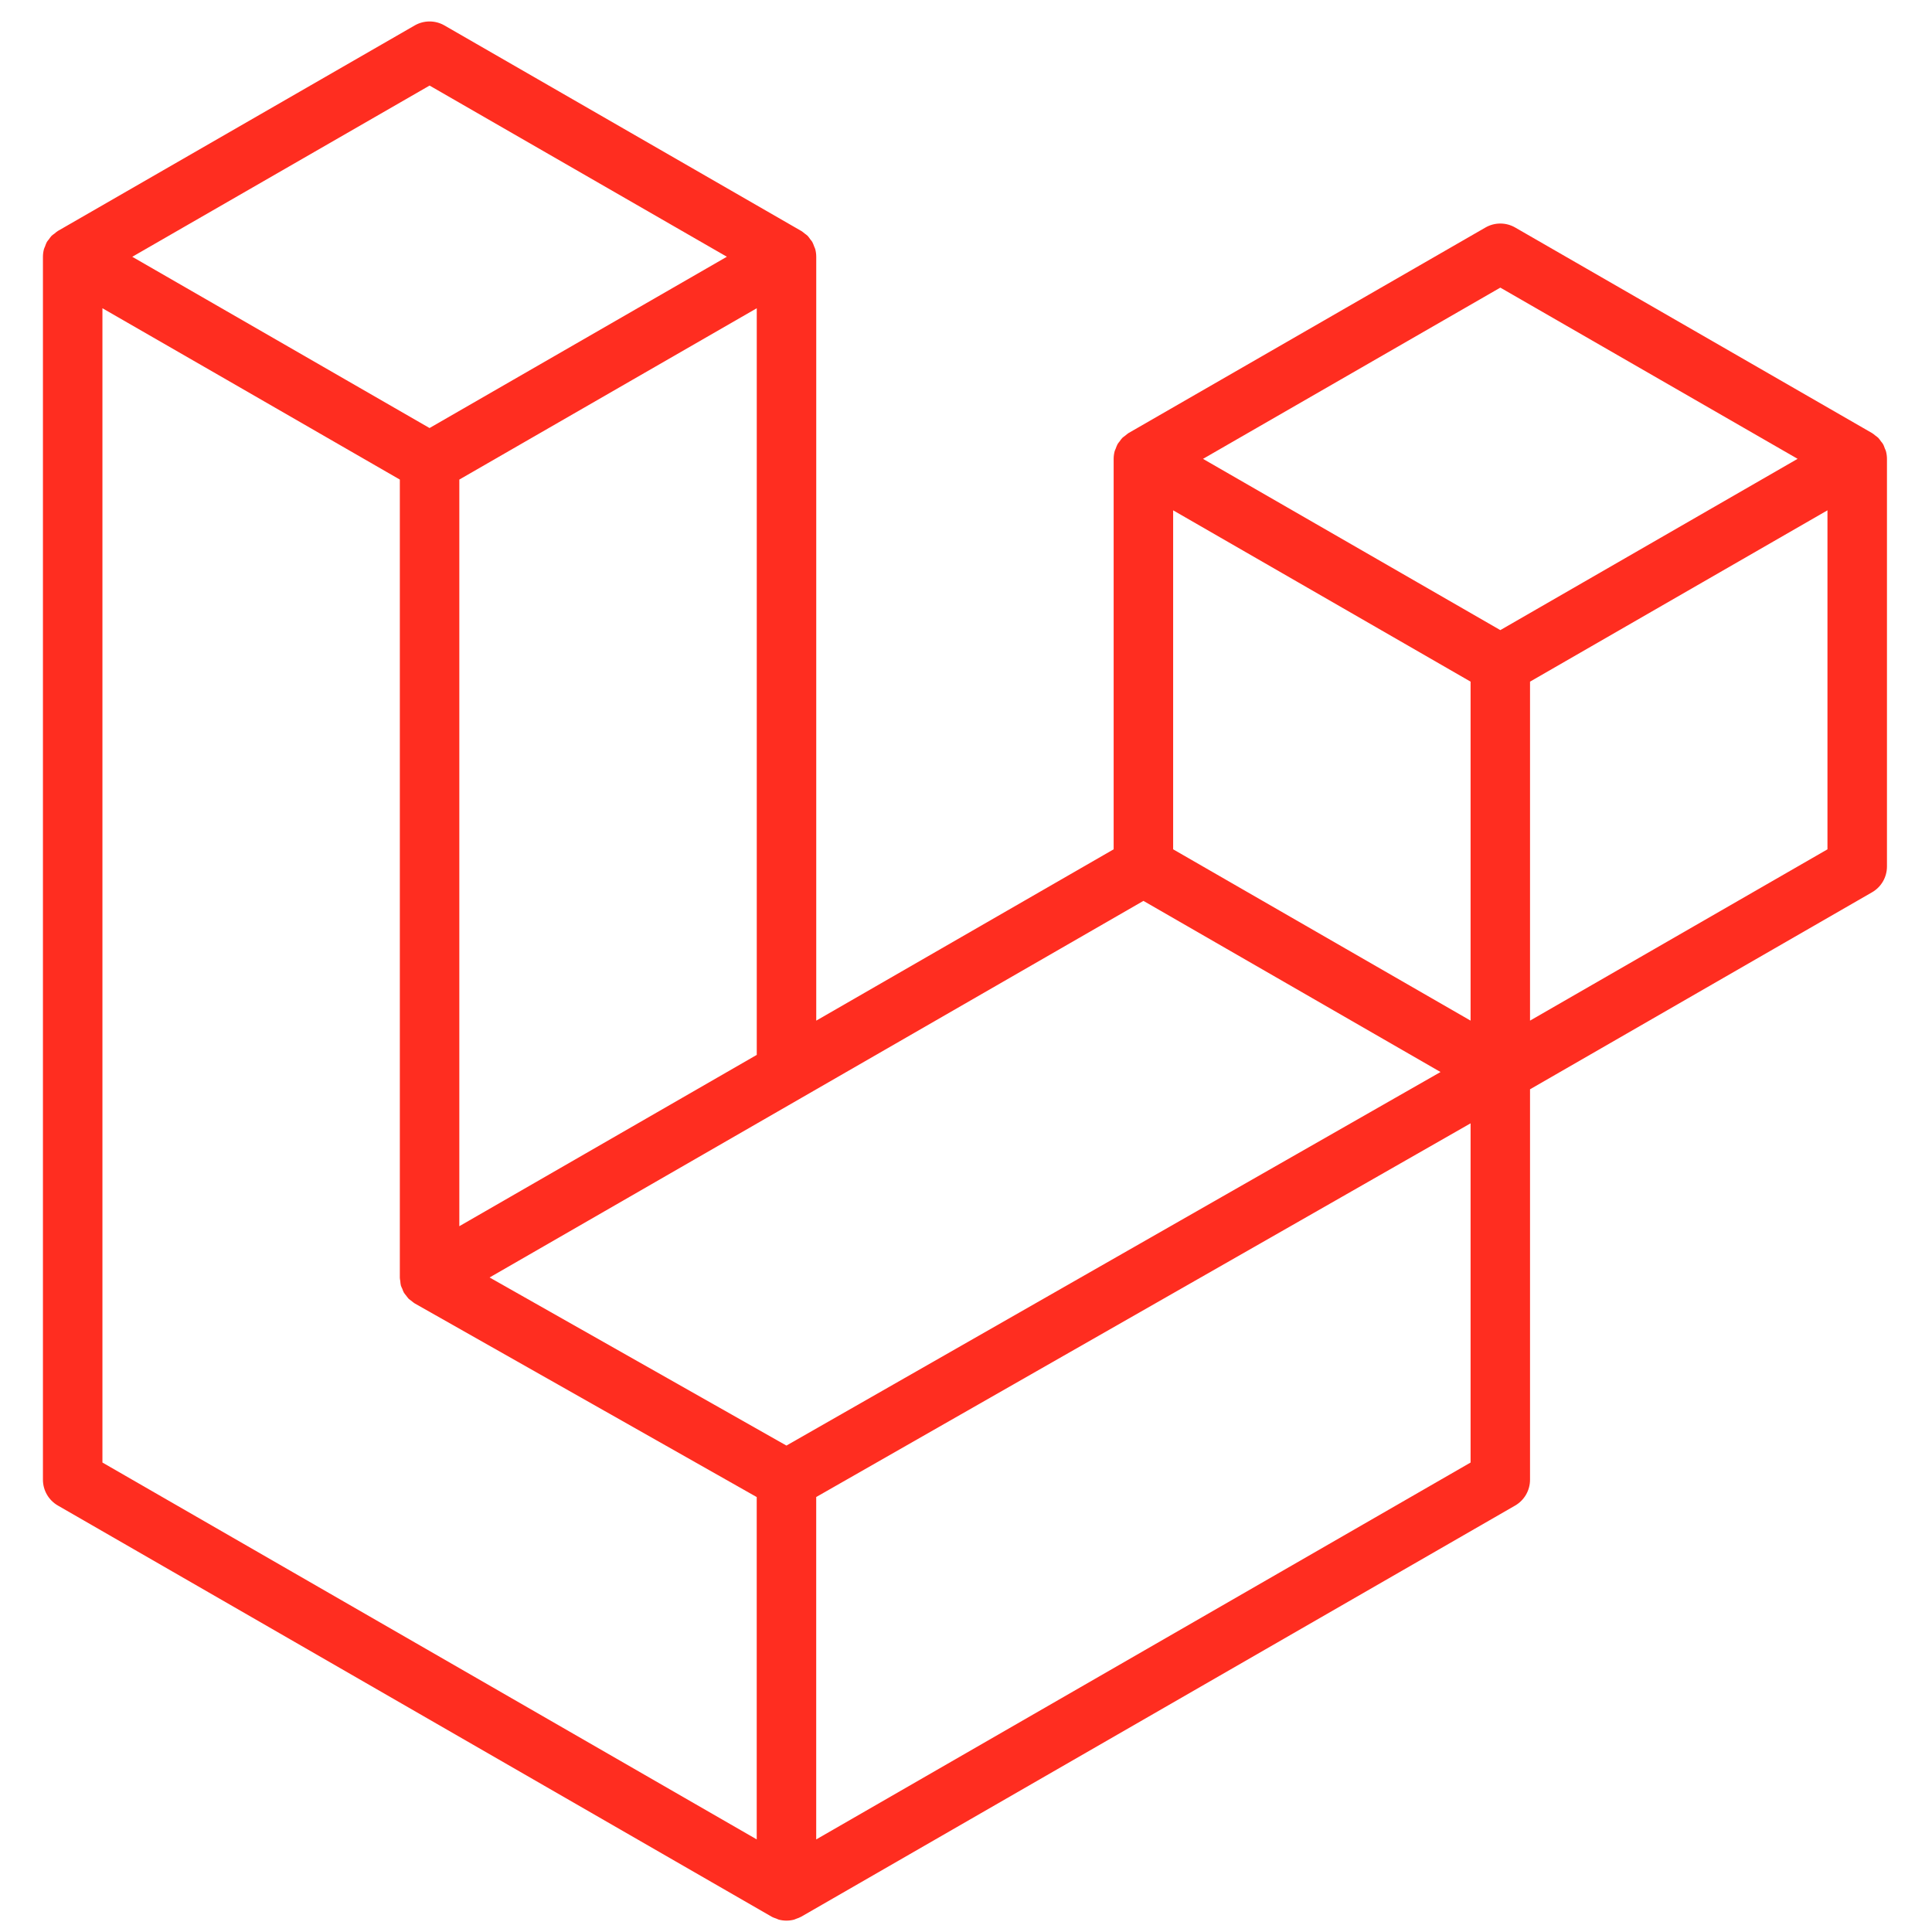
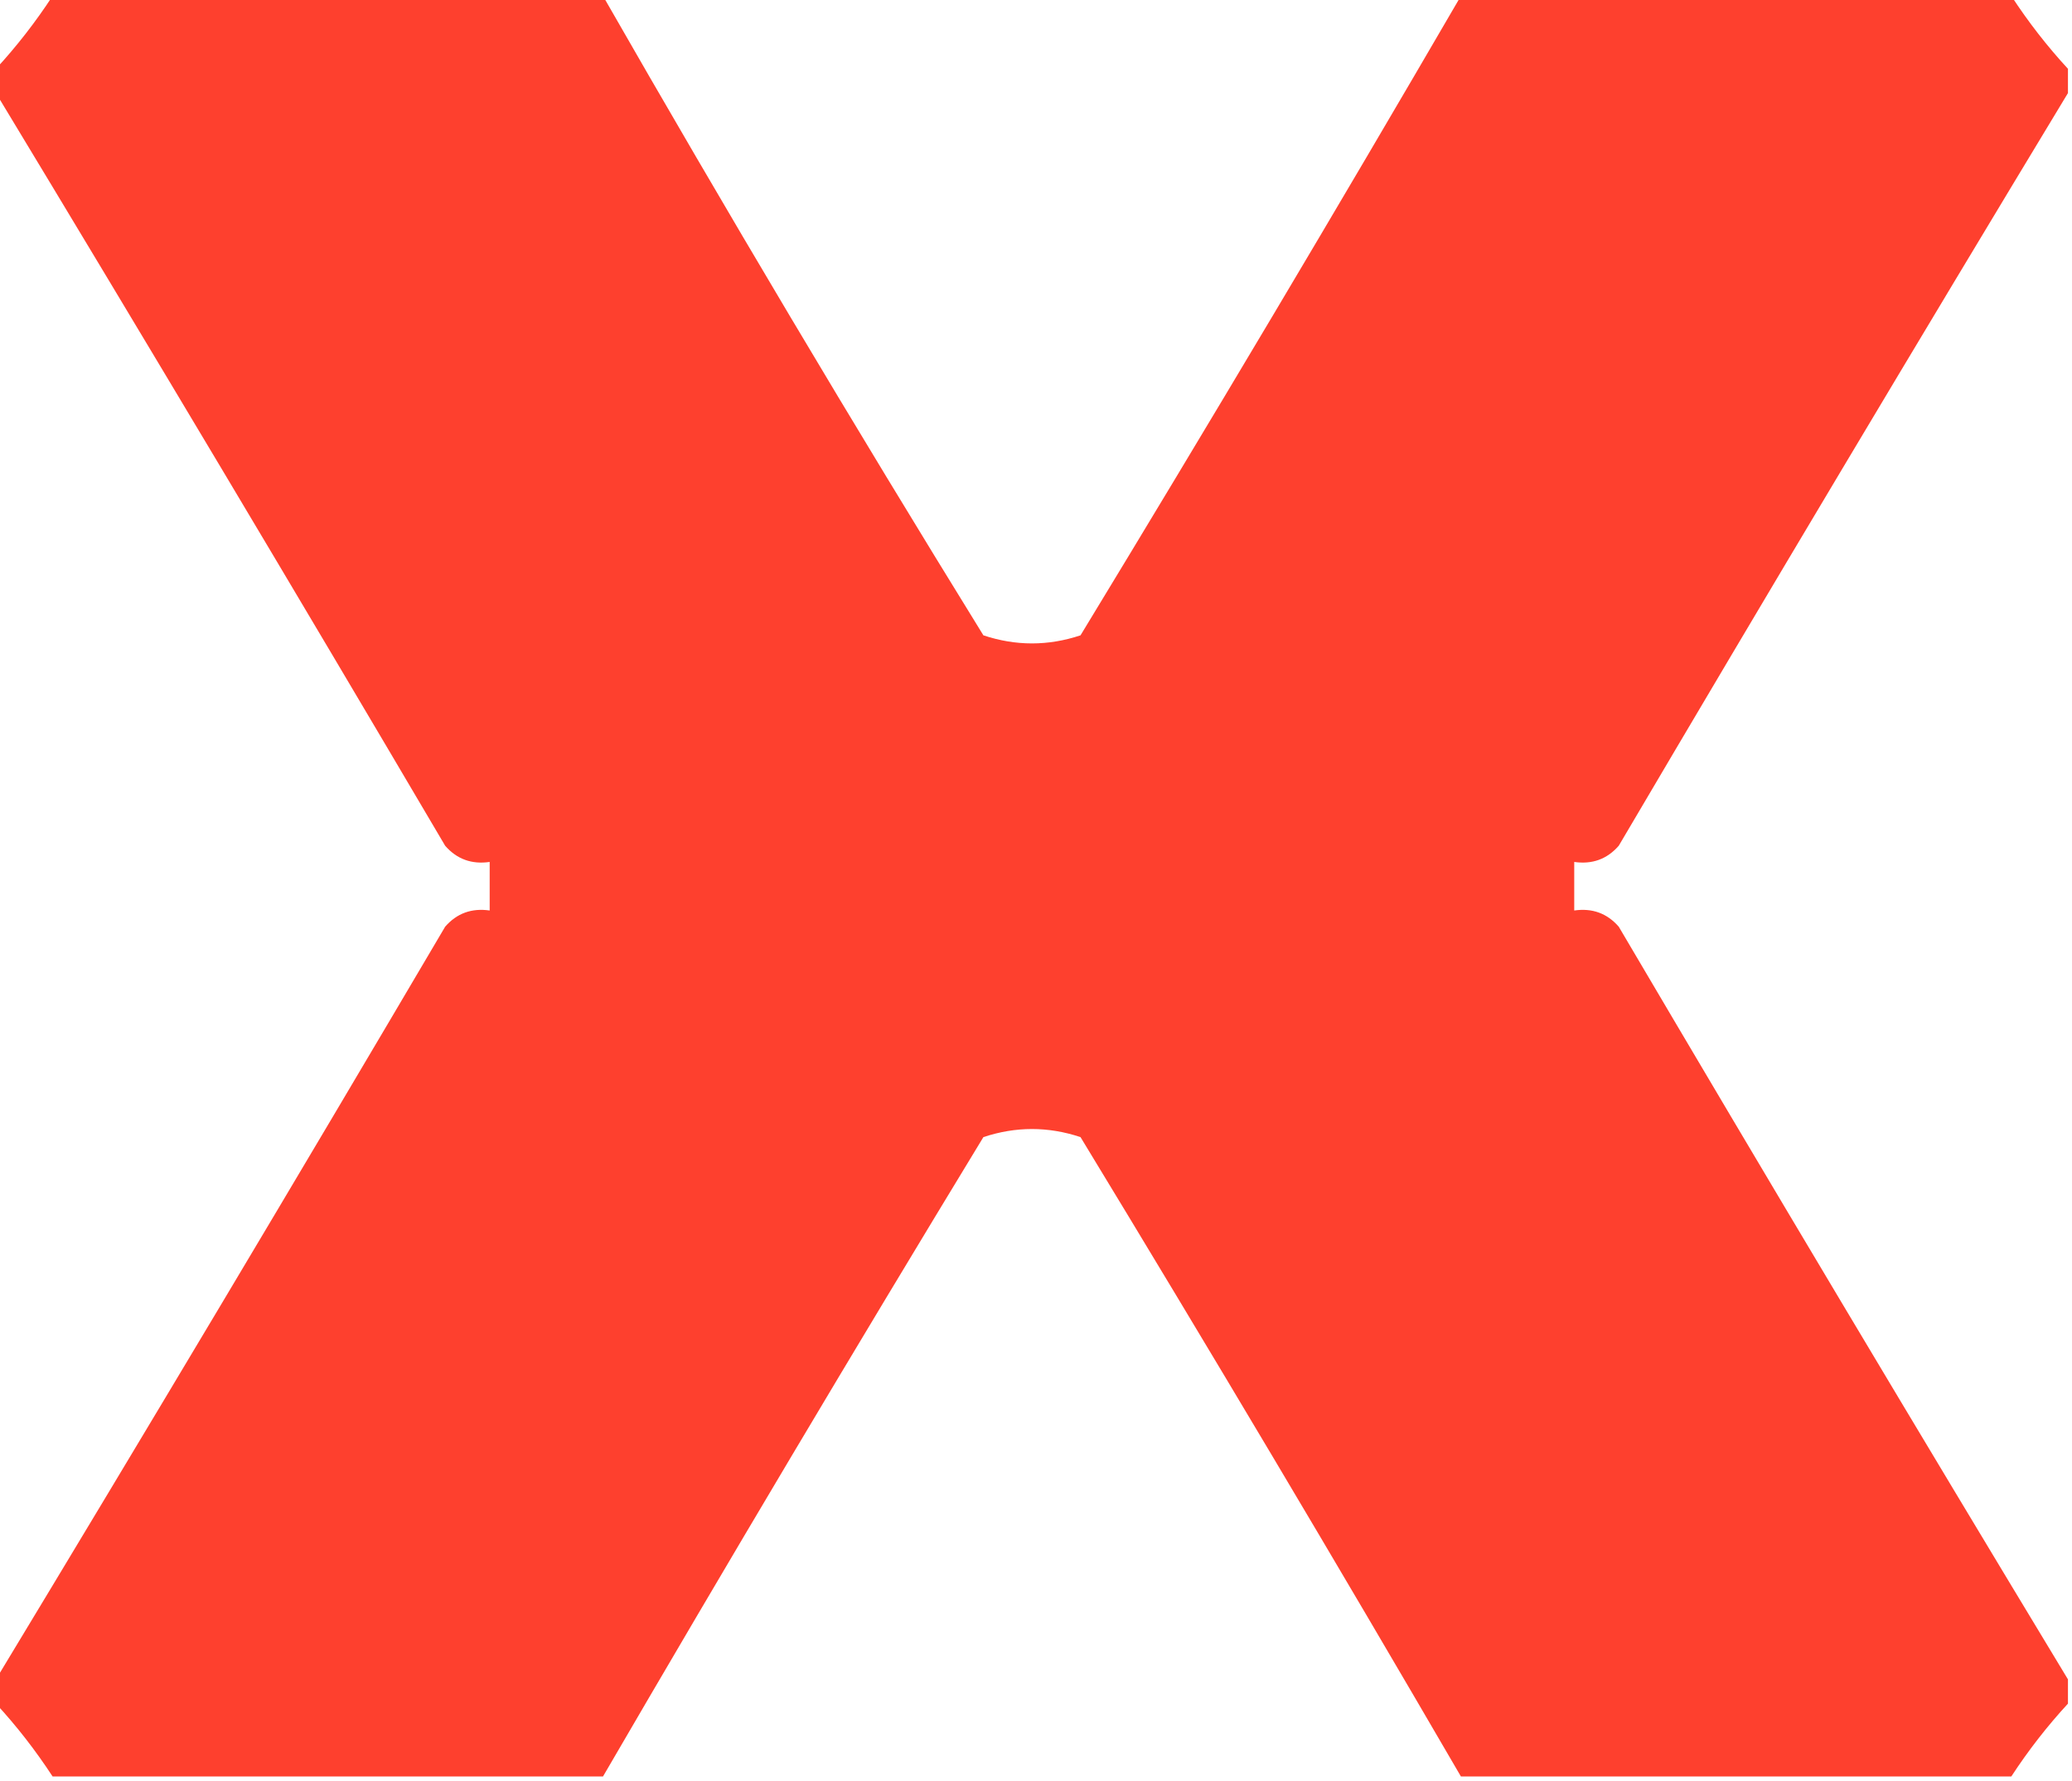
- <svg xmlns="http://www.w3.org/2000/svg" width="166" height="166" viewBox="0 0 166 166" fill="none">
-   <path fill-rule="evenodd" clip-rule="evenodd" d="M162.041 38.759C162.099 38.977 162.129 39.201 162.13 39.426V74.452C162.13 74.902 162.011 75.344 161.786 75.733C161.561 76.122 161.237 76.444 160.847 76.668L131.462 93.594V127.141C131.462 128.054 130.977 128.897 130.186 129.357L68.847 164.683C68.707 164.763 68.554 164.814 68.401 164.868C68.343 164.887 68.289 164.922 68.228 164.938C67.8 165.051 67.349 165.051 66.92 164.938C66.85 164.919 66.786 164.881 66.719 164.855C66.579 164.804 66.432 164.76 66.298 164.683L4.972 129.357C4.583 129.133 4.259 128.81 4.034 128.421C3.808 128.032 3.69 127.591 3.689 127.141L3.689 22.063C3.689 21.834 3.721 21.61 3.779 21.393C3.798 21.32 3.843 21.253 3.868 21.179C3.916 21.045 3.961 20.908 4.031 20.783C4.079 20.7 4.149 20.633 4.206 20.557C4.28 20.454 4.347 20.349 4.433 20.26C4.506 20.186 4.602 20.132 4.685 20.068C4.778 19.992 4.861 19.909 4.966 19.848L35.633 2.185C36.022 1.961 36.462 1.844 36.91 1.844C37.358 1.844 37.798 1.961 38.186 2.185L68.851 19.848H68.857C68.959 19.912 69.045 19.992 69.138 20.065C69.221 20.129 69.313 20.186 69.387 20.257C69.476 20.349 69.54 20.454 69.616 20.557C69.671 20.633 69.744 20.7 69.789 20.783C69.862 20.911 69.904 21.045 69.955 21.179C69.98 21.253 70.025 21.32 70.044 21.396C70.103 21.614 70.133 21.838 70.133 22.063V87.694L95.686 72.974V39.423C95.686 39.2 95.718 38.973 95.775 38.759C95.798 38.683 95.839 38.615 95.865 38.542C95.916 38.408 95.96 38.271 96.031 38.146C96.079 38.063 96.149 37.996 96.203 37.92C96.279 37.818 96.343 37.712 96.433 37.623C96.506 37.549 96.599 37.495 96.681 37.431C96.777 37.355 96.86 37.272 96.962 37.211L127.633 19.548C128.021 19.324 128.461 19.206 128.91 19.206C129.358 19.206 129.798 19.324 130.186 19.548L160.85 37.211C160.959 37.275 161.042 37.355 161.137 37.428C161.217 37.492 161.31 37.549 161.383 37.62C161.473 37.712 161.536 37.818 161.613 37.92C161.67 37.996 161.741 38.063 161.785 38.146C161.859 38.271 161.9 38.408 161.951 38.542C161.98 38.615 162.021 38.683 162.041 38.759ZM157.018 72.974V43.848L146.287 50.028L131.462 58.568V87.694L157.021 72.974H157.018ZM126.354 125.663V96.518L111.771 104.85L70.13 128.626V158.046L126.354 125.663ZM8.801 26.485V125.663L65.018 158.043V128.629L35.649 112L35.64 111.994L35.627 111.988C35.528 111.93 35.445 111.847 35.353 111.777C35.273 111.713 35.18 111.662 35.11 111.592L35.104 111.582C35.021 111.502 34.963 111.403 34.893 111.314C34.829 111.228 34.753 111.154 34.702 111.065L34.699 111.055C34.641 110.96 34.606 110.845 34.565 110.736C34.523 110.64 34.469 110.551 34.443 110.449C34.411 110.328 34.405 110.197 34.392 110.072C34.379 109.976 34.354 109.881 34.354 109.785V109.778V41.205L19.532 32.662L8.801 26.485ZM36.913 7.35L11.364 22.063L36.907 36.777L62.453 22.06L36.907 7.35H36.913ZM50.2 99.174L65.022 90.637V26.485L54.291 32.665L39.466 41.205V105.357L50.2 99.174ZM128.91 24.713L103.363 39.426L128.91 54.14L154.453 39.423L128.91 24.713ZM126.354 58.568L111.529 50.028L100.798 43.848V72.974L115.619 81.511L126.354 87.694V58.568ZM67.571 124.205L105.042 102.803L123.772 92.109L98.245 77.405L68.854 94.334L42.066 109.762L67.571 124.205Z" fill="#FF2D20" />
+ <svg xmlns="http://www.w3.org/2000/svg" version="1.1" width="256px" height="220px" style="shape-rendering:geometricPrecision; text-rendering:geometricPrecision; image-rendering:optimizeQuality; fill-rule:evenodd; clip-rule:evenodd">
+   <g>
+     <path style="opacity:1" fill="#fe402e" d="M 6.5,-0.5 C 29.167,-0.5 51.833,-0.5 74.5,-0.5C 89.714,26.06 105.381,52.393 121.5,78.5C 125.5,79.833 129.5,79.833 133.5,78.5C 149.441,52.277 165.108,25.943 180.5,-0.5C 203.167,-0.5 225.833,-0.5 248.5,-0.5C 250.603,2.72 252.936,5.72 255.5,8.5C 255.5,9.5 255.5,10.5 255.5,11.5C 236.863,42.33 218.363,73.33 200,104.5C 198.556,106.155 196.722,106.822 194.5,106.5C 194.5,108.5 194.5,110.5 194.5,112.5C 196.722,112.178 198.556,112.845 200,114.5C 218.363,145.67 236.863,176.67 255.5,207.5C 255.5,208.5 255.5,209.5 255.5,210.5C 252.936,213.28 250.603,216.28 248.5,219.5C 225.833,219.5 203.167,219.5 180.5,219.5C 165.108,193.057 149.441,166.723 133.5,140.5C 129.5,139.167 125.5,139.167 121.5,140.5C 105.559,166.723 89.892,193.057 74.5,219.5C 51.833,219.5 29.167,219.5 6.5,219.5C 4.397,216.28 2.064,213.28 -0.5,210.5C -0.5,209.5 -0.5,208.5 -0.5,207.5C 18.137,176.67 36.637,145.67 55,114.5C 56.444,112.845 58.278,112.178 60.5,112.5C 60.5,110.5 60.5,108.5 60.5,106.5C 58.278,106.822 56.444,106.155 55,104.5C 36.637,73.33 18.137,42.33 -0.5,11.5C -0.5,10.5 -0.5,9.5 -0.5,8.5C 2.064,5.72 4.397,2.72 6.5,-0.5 Z" />
+   </g>
</svg>
